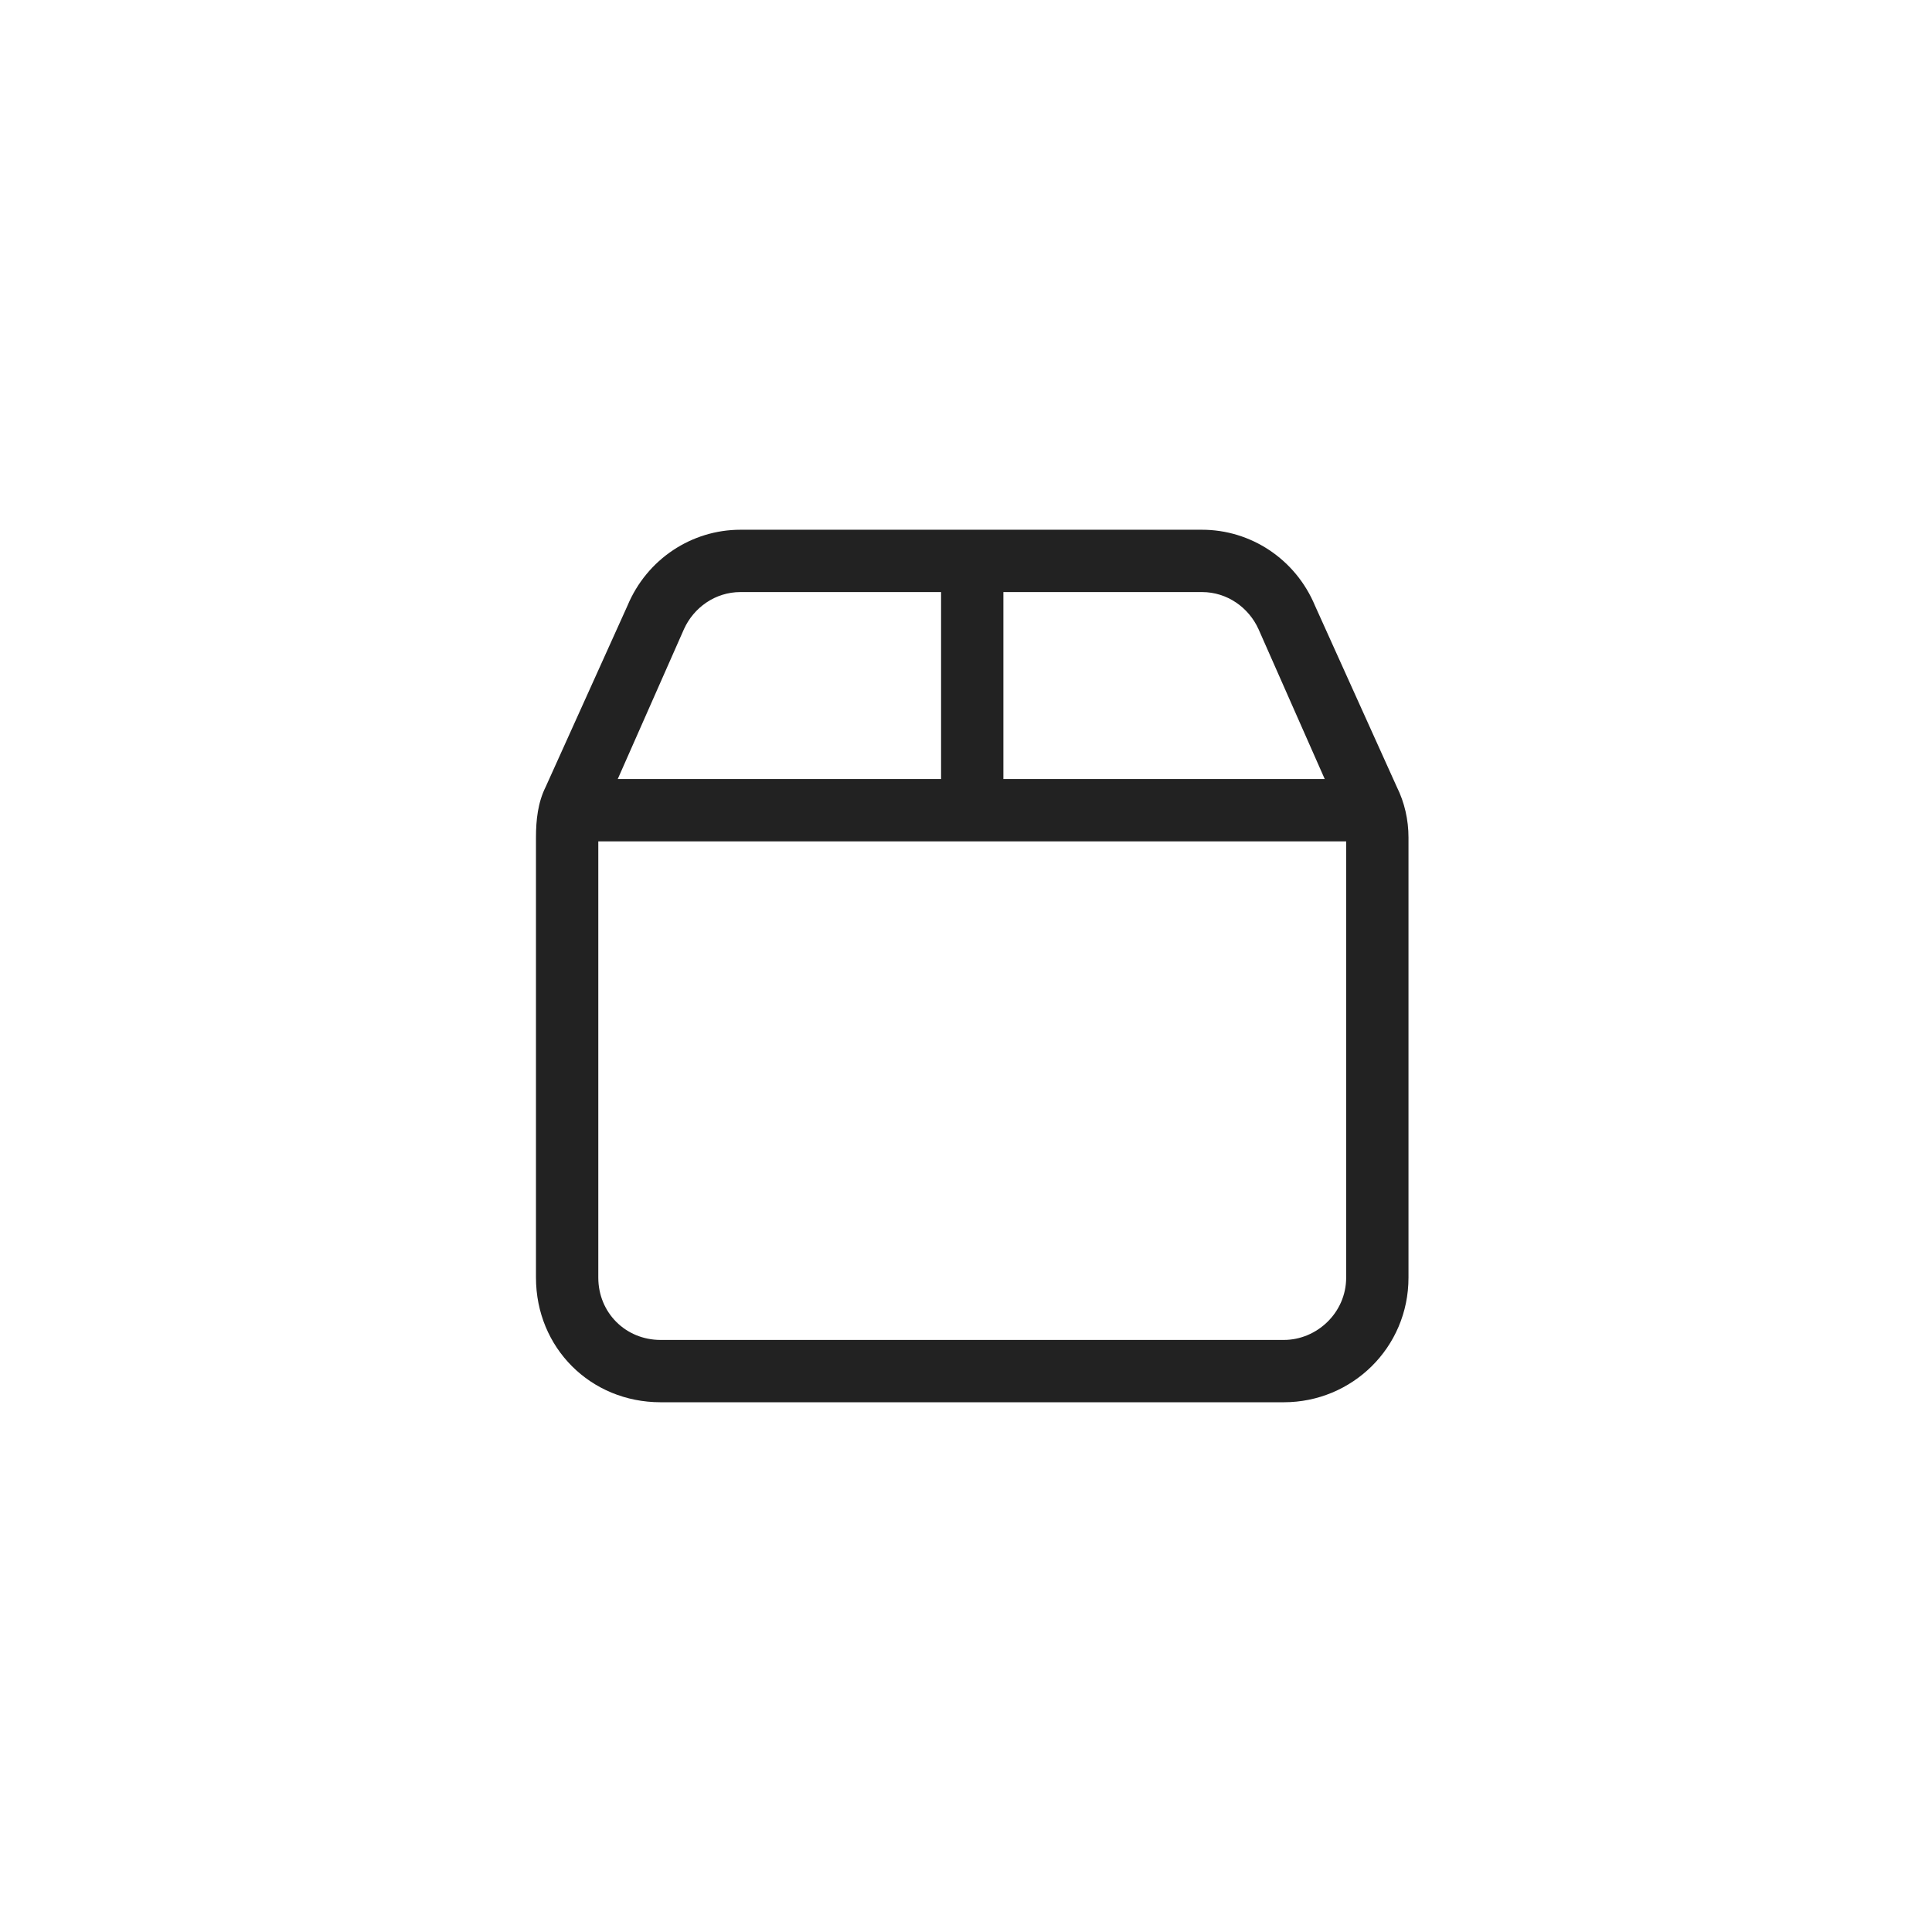
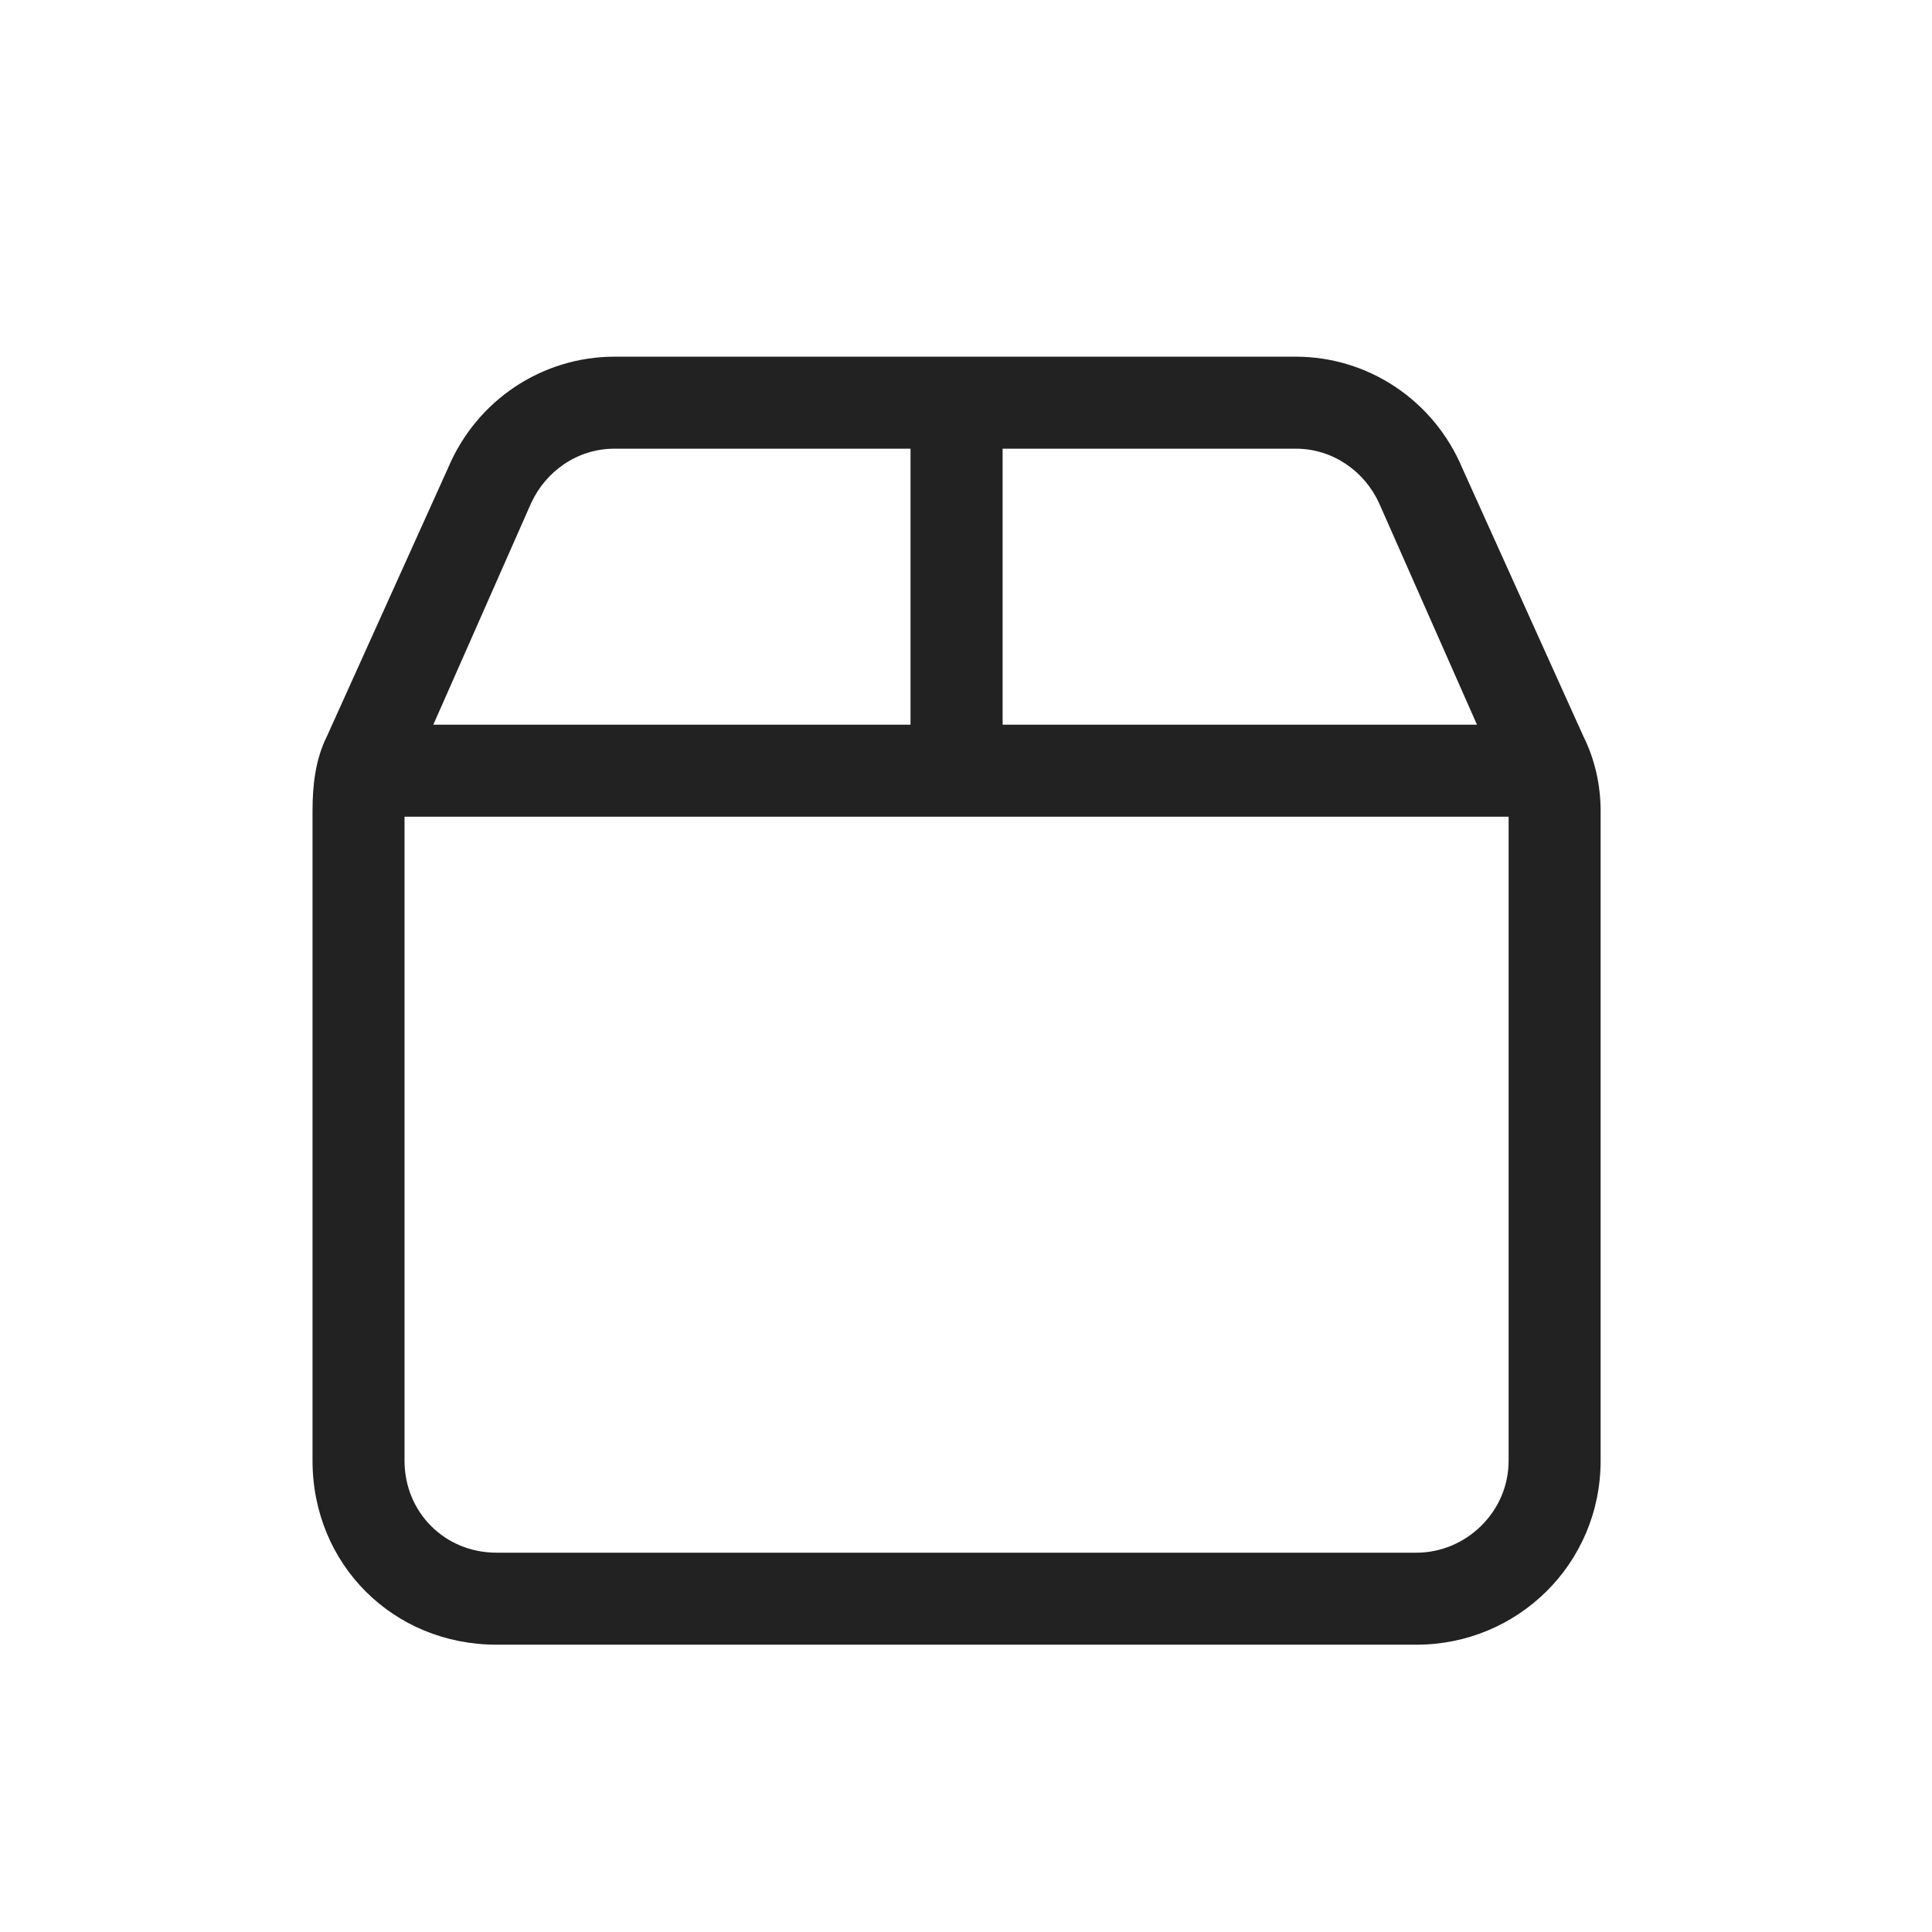
- <svg xmlns="http://www.w3.org/2000/svg" width="31" height="31" viewBox="0 0 31 31" fill="none">
-   <path d="M19.287 8.5C20.068 8.5 20.787 8.969 21.1 9.719L22.412 12.625C22.537 12.875 22.6 13.156 22.6 13.438V20.5C22.6 21.625 21.693 22.5 20.6 22.5H10.6C9.475 22.5 8.6 21.625 8.6 20.5V13.438C8.6 13.156 8.631 12.875 8.756 12.625L10.068 9.719C10.381 8.969 11.1 8.5 11.881 8.5H19.287ZM19.287 9.5H16.1V12.5H21.256L20.193 10.094C20.037 9.75 19.693 9.5 19.287 9.5ZM21.6 13.5H9.6V20.5C9.6 21.062 10.037 21.5 10.6 21.5H20.6C21.131 21.5 21.6 21.062 21.6 20.5V13.5ZM9.912 12.5H15.1V9.5H11.881C11.475 9.5 11.131 9.75 10.975 10.094L9.912 12.5Z" fill="#222222" />
+ <svg xmlns="http://www.w3.org/2000/svg" width="21" height="21" viewBox="0 0 21 21" fill="none">
+   <path d="M14.085 3.877C14.866 3.877 15.585 4.346 15.898 5.096L17.21 8.002C17.335 8.252 17.398 8.533 17.398 8.814V15.877C17.398 17.002 16.491 17.877 15.398 17.877H5.397C4.272 17.877 3.397 17.002 3.397 15.877V8.814C3.397 8.533 3.429 8.252 3.554 8.002L4.866 5.096C5.179 4.346 5.897 3.877 6.679 3.877H14.085ZM14.085 4.877H10.898V7.877H16.054L14.991 5.471C14.835 5.127 14.491 4.877 14.085 4.877ZM16.398 8.877H4.397V15.877C4.397 16.439 4.835 16.877 5.397 16.877H15.398C15.929 16.877 16.398 16.439 16.398 15.877V8.877ZM4.71 7.877H9.897V4.877H6.679C6.272 4.877 5.929 5.127 5.772 5.471L4.71 7.877Z" fill="#222222" />
</svg>
